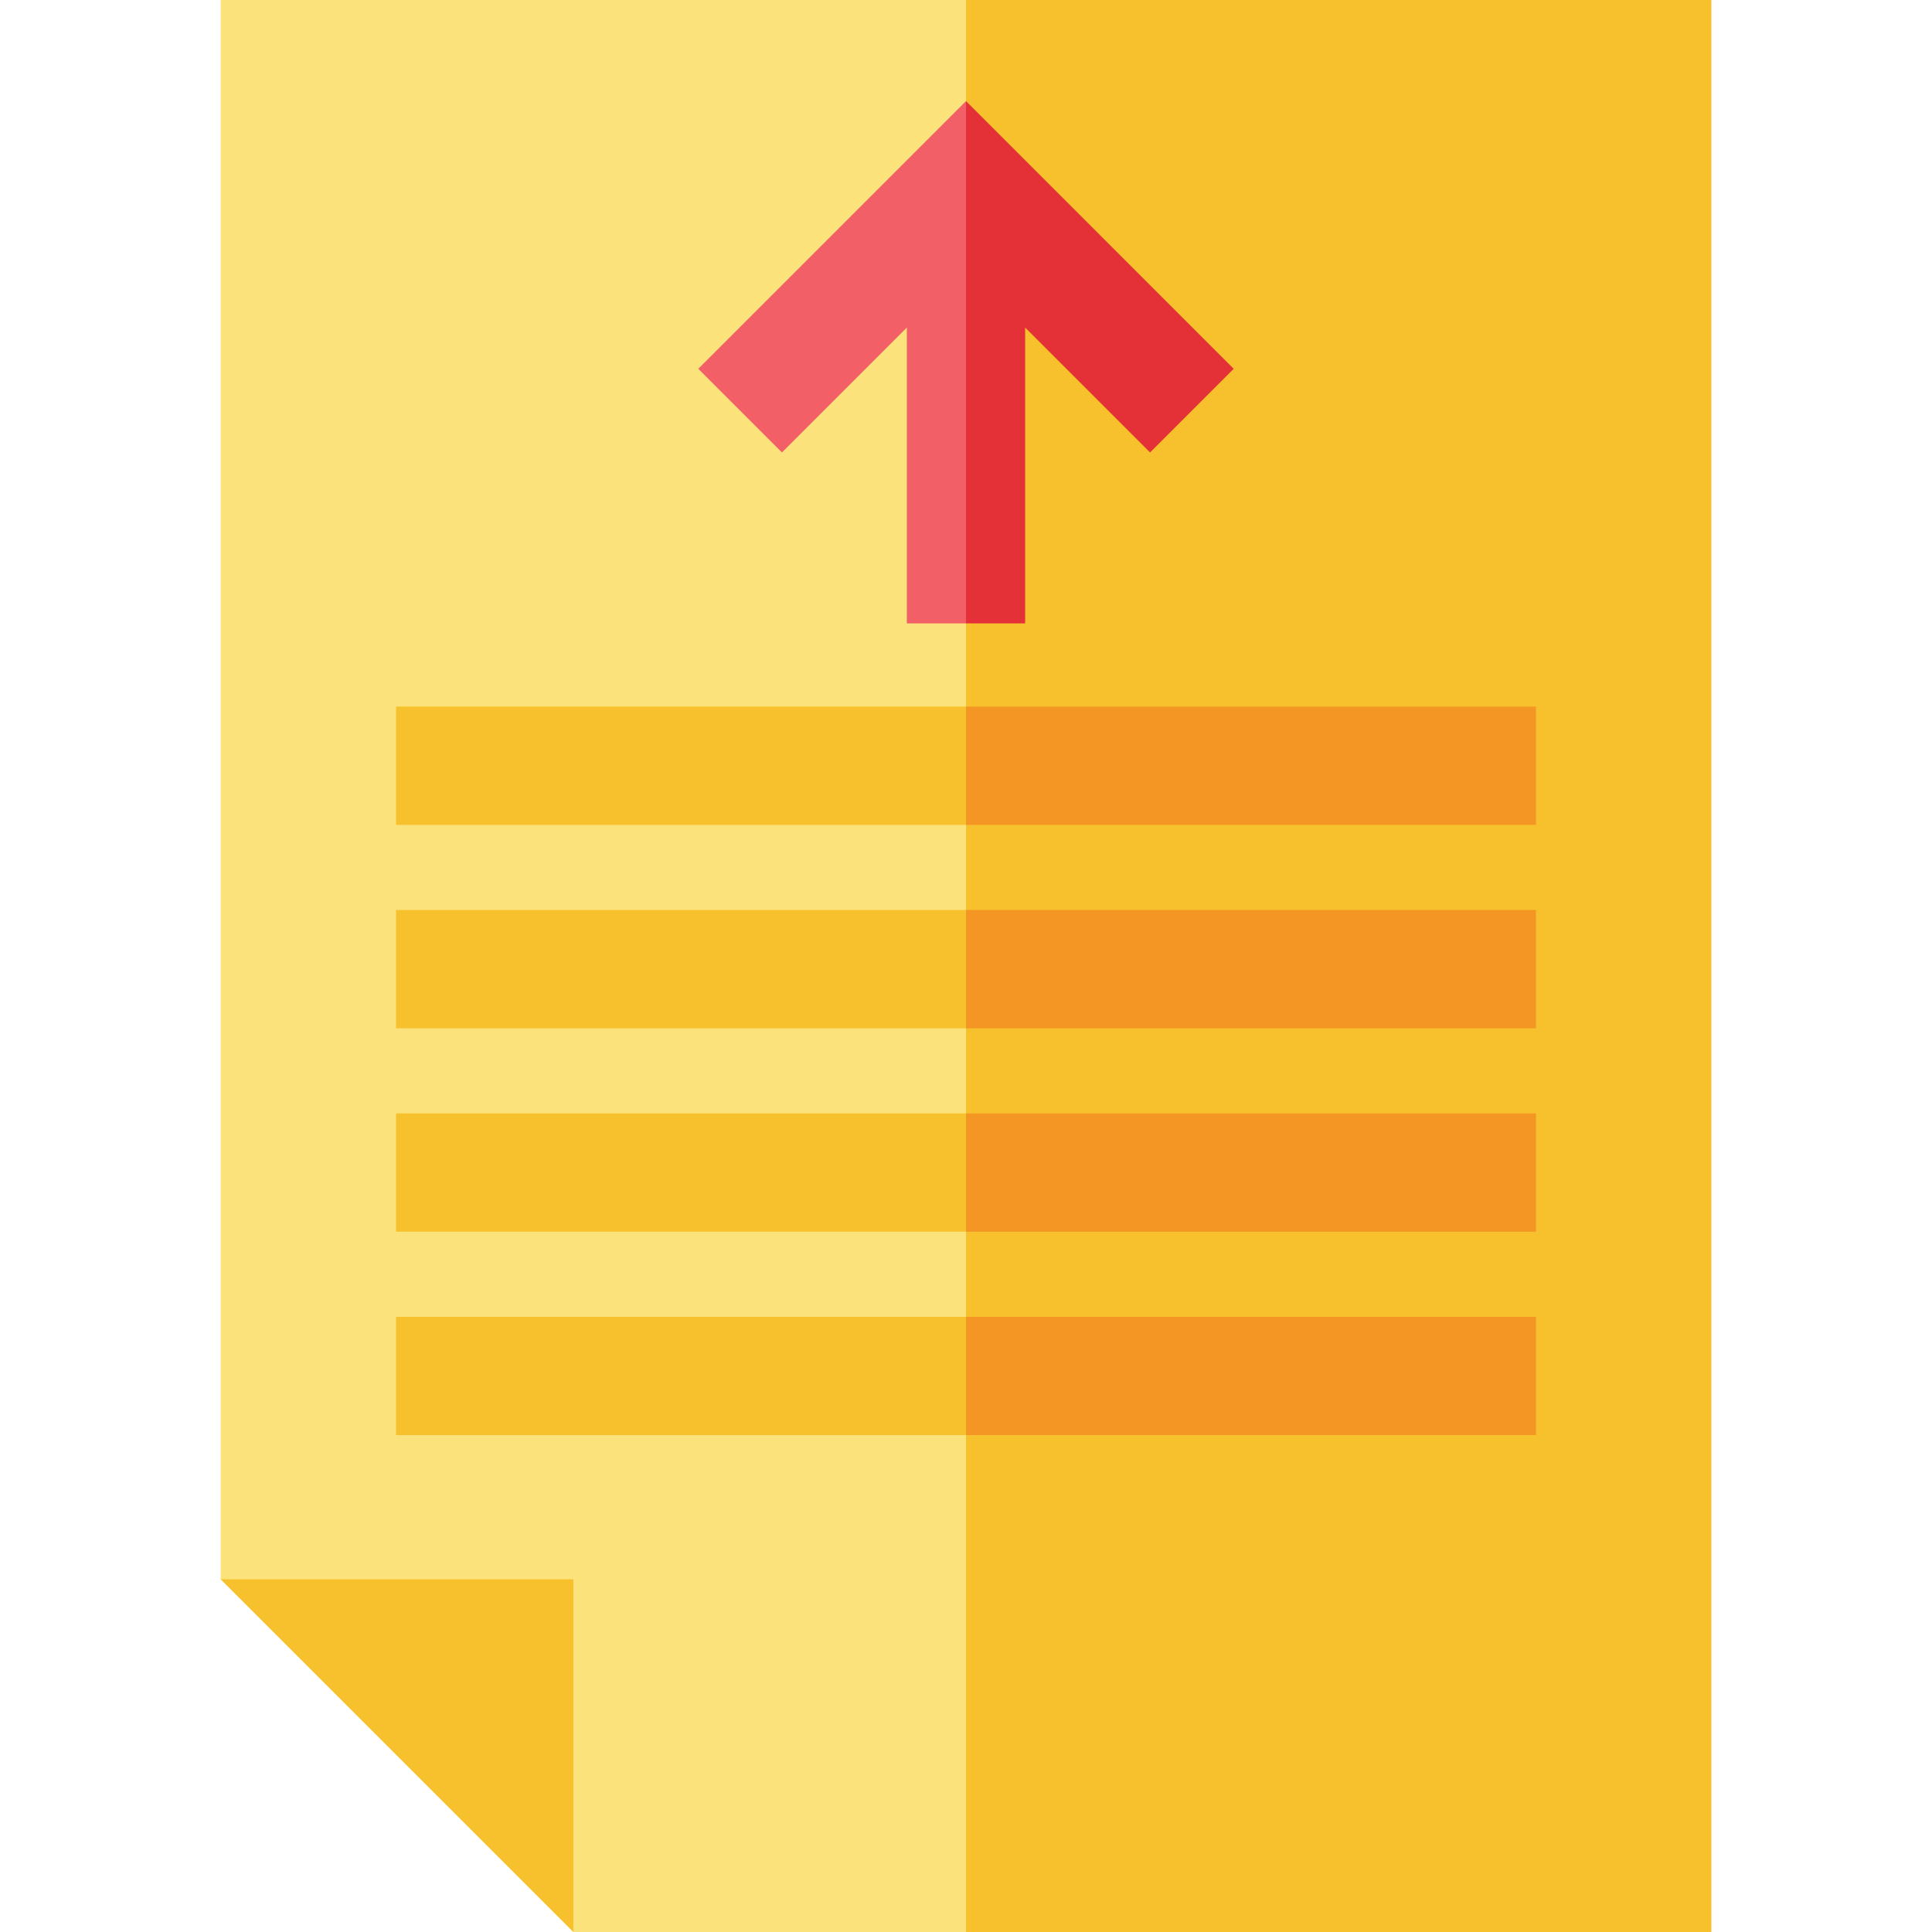
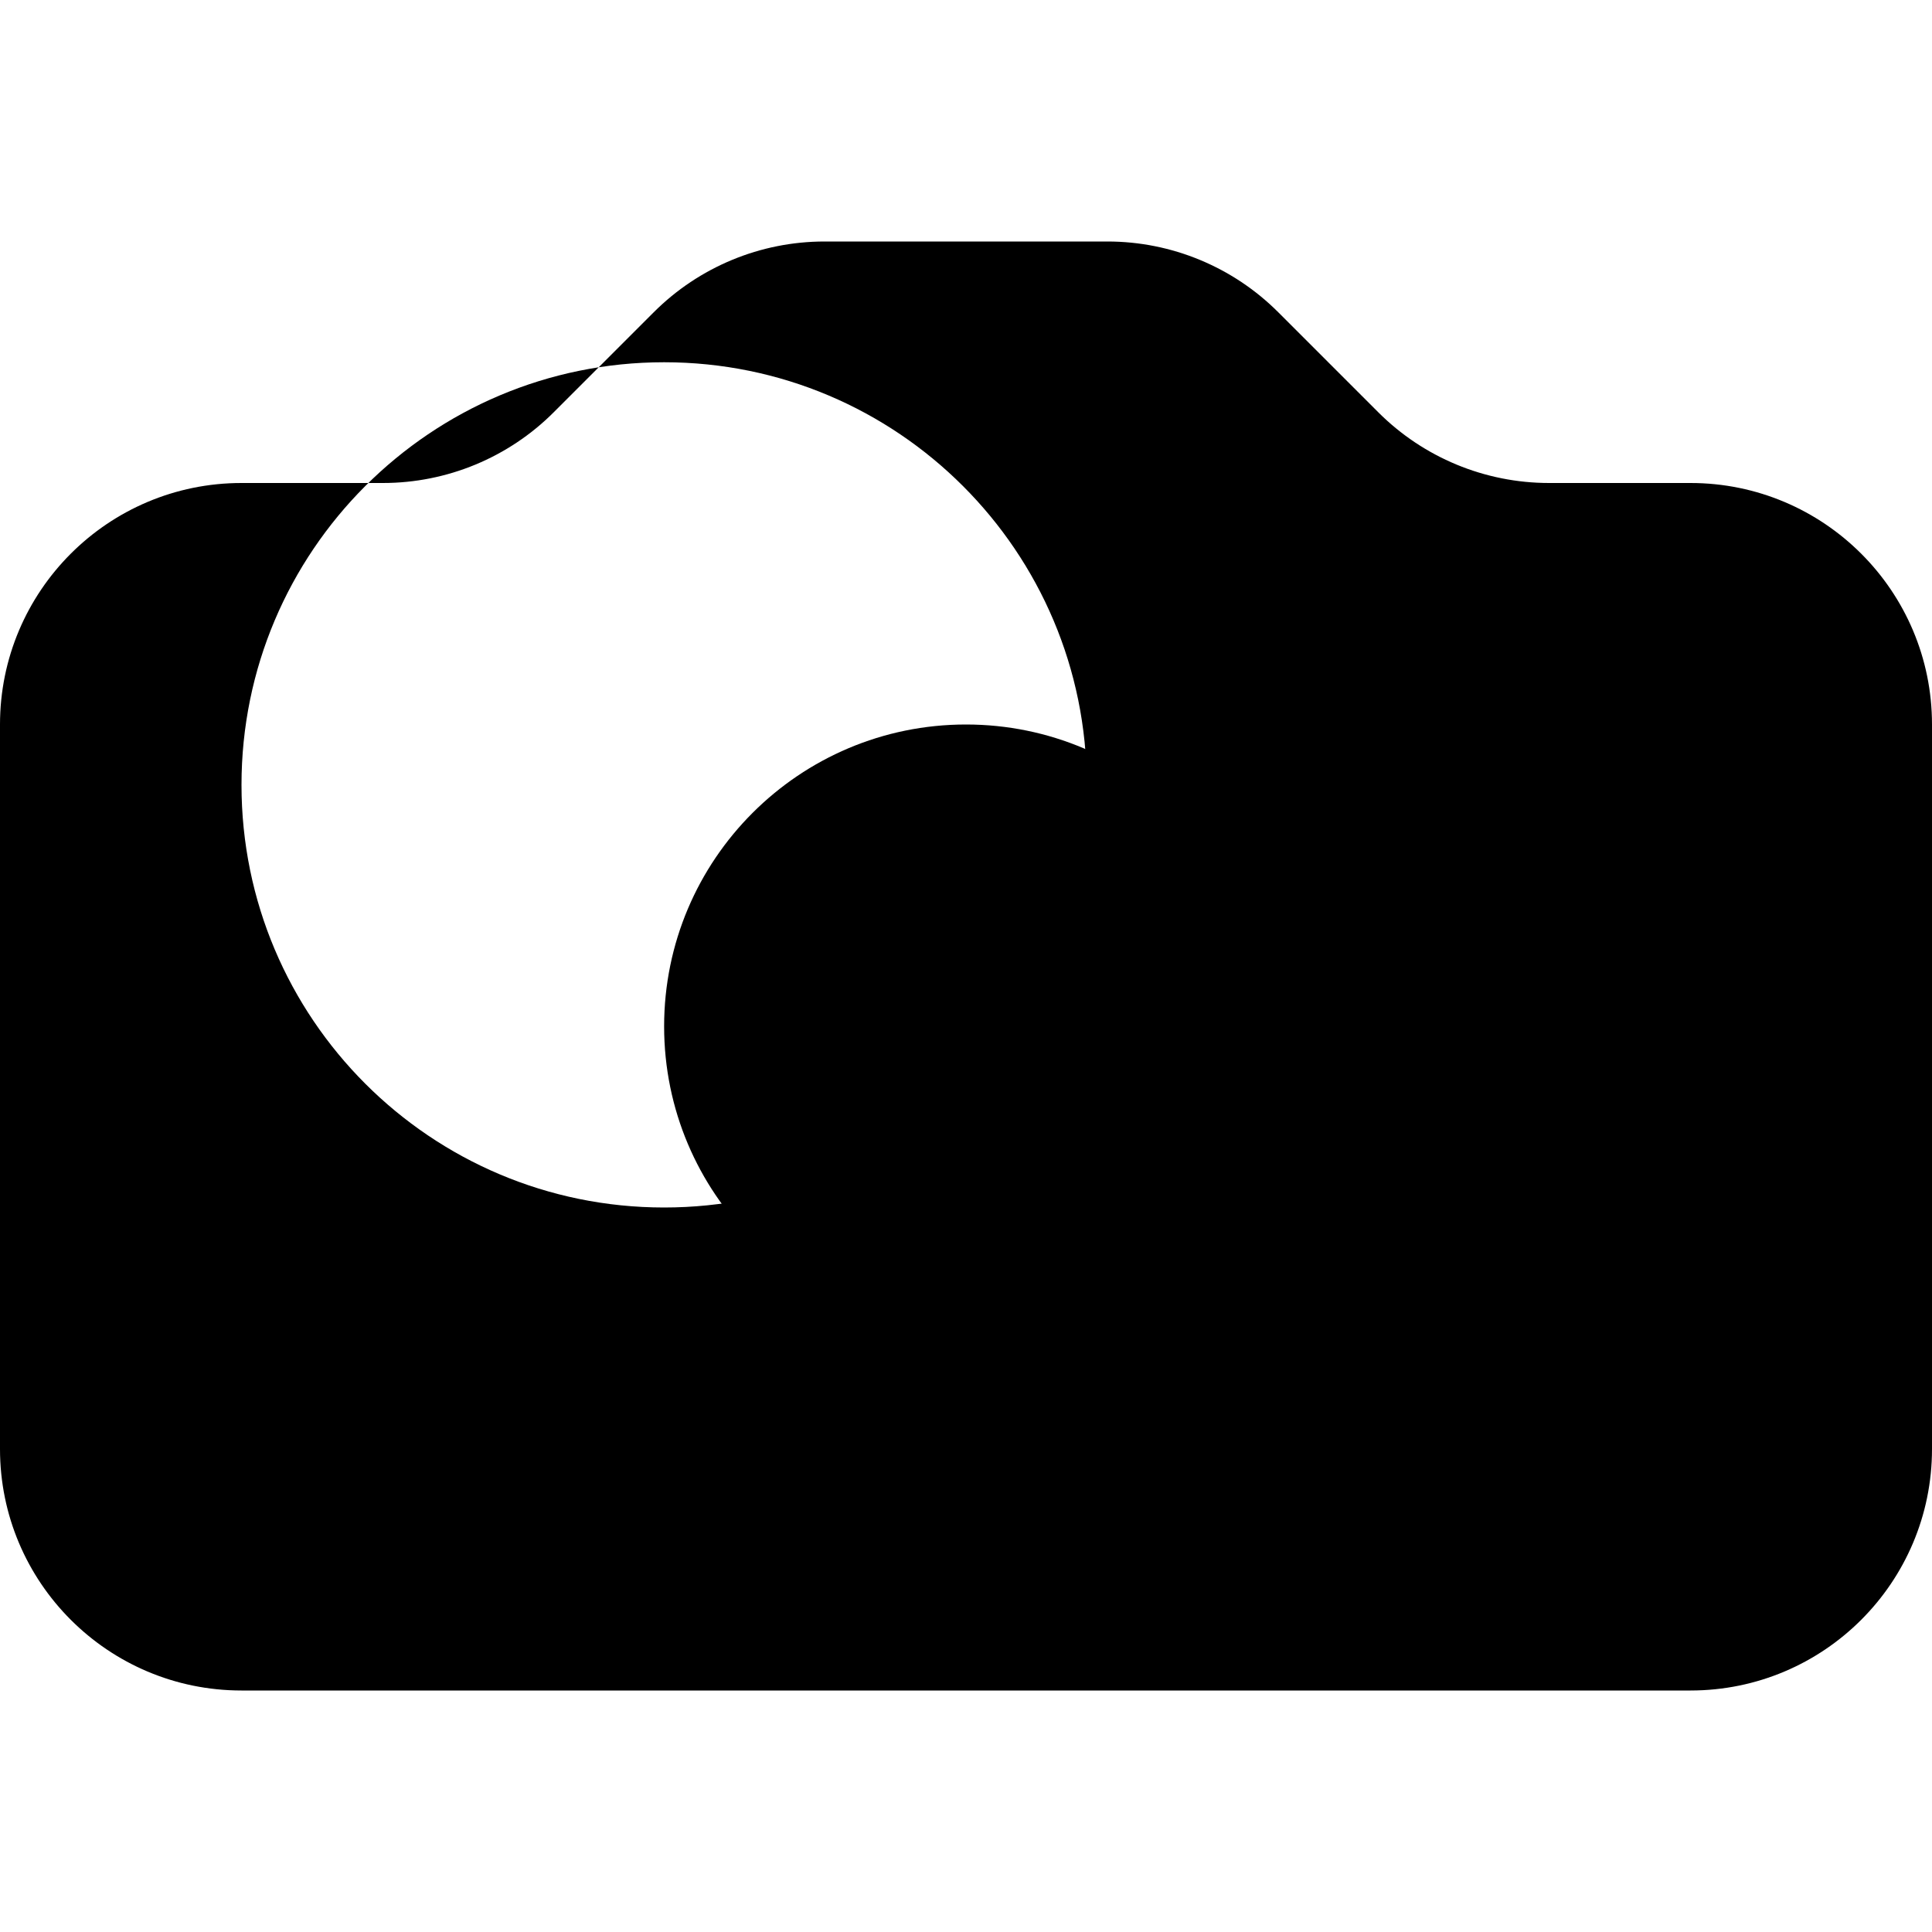
- <svg xmlns="http://www.w3.org/2000/svg" version="1.1" id="Layer_1" viewBox="0 0 512 512" xml:space="preserve">
-   <polygon style="fill:#F7C02D;" points="453.527,0 256,0 235.085,256.832 256,512 453.527,512 " />
-   <polygon style="fill:#FBE27B;" points="58.472,0 58.472,418.535 121.208,447.216 151.938,512 256,512 256,0 " />
-   <g>
-     <polygon style="fill:#F39624;" points="407.043,187.259 256,187.259 235.085,202.933 256,218.606 407.043,218.606  " />
-     <polygon style="fill:#F39624;" points="407.043,241.159 256,241.159 235.085,256.833 256,272.506 407.043,272.506  " />
-     <polygon style="fill:#F39624;" points="407.043,295.06 256,295.06 235.085,310.734 256,326.407 407.043,326.407  " />
-     <polygon style="fill:#F39624;" points="407.043,348.96 256,348.96 235.085,364.634 256,380.307 407.043,380.307  " />
-   </g>
-   <g>
-     <rect x="104.96" y="187.256" style="fill:#F7C02D;" width="151.04" height="31.347" />
-     <rect x="104.96" y="295.058" style="fill:#F7C02D;" width="151.04" height="31.347" />
-     <rect x="104.96" y="348.965" style="fill:#F7C02D;" width="151.04" height="31.347" />
-     <rect x="104.96" y="241.162" style="fill:#F7C02D;" width="151.04" height="31.347" />
-   </g>
-   <polygon style="fill:#E43138;" points="271.673,86.795 304.781,119.903 326.945,97.738 256,26.792 244.506,64.261 256,165.203  271.673,165.203 " />
-   <polygon style="fill:#F25F67;" points="185.055,97.738 207.219,119.903 240.327,86.795 240.327,165.203 256,165.203 256,26.792 " />
-   <polygon style="fill:#F7C02D;" points="151.938,512 151.938,418.535 58.472,418.535 " />
+ <svg xmlns="http://www.w3.org/2000/svg" width="16" height="16" fill="currentColor" class="bi bi-camera-fill" viewBox="0 0 16 16">
+   <path d="M10.5 8.5a2.5 2.5 0 1 1-5 0 2.5 2.5 0 0 1 5 0z" />
+   <path d="M2 4a2 2 0 0 0-2 2v6a2 2 0 0 0 2 2h12a2 2 0 0 0 2-2V6a2 2 0 0 0-2-2h-1.172a2 2 0 0 1-1.414-.586l-.828-.828A2 2 0 0 0 9.172 2H6.828a2 2 0 0 0-1.414.586l-.828.828A2 2 0 0 1 3.172 4H2zm7 2.5a3.5 3.5 0 1 1-7 0 3.5 3.5 0 0 1 7 0z" />
</svg>
